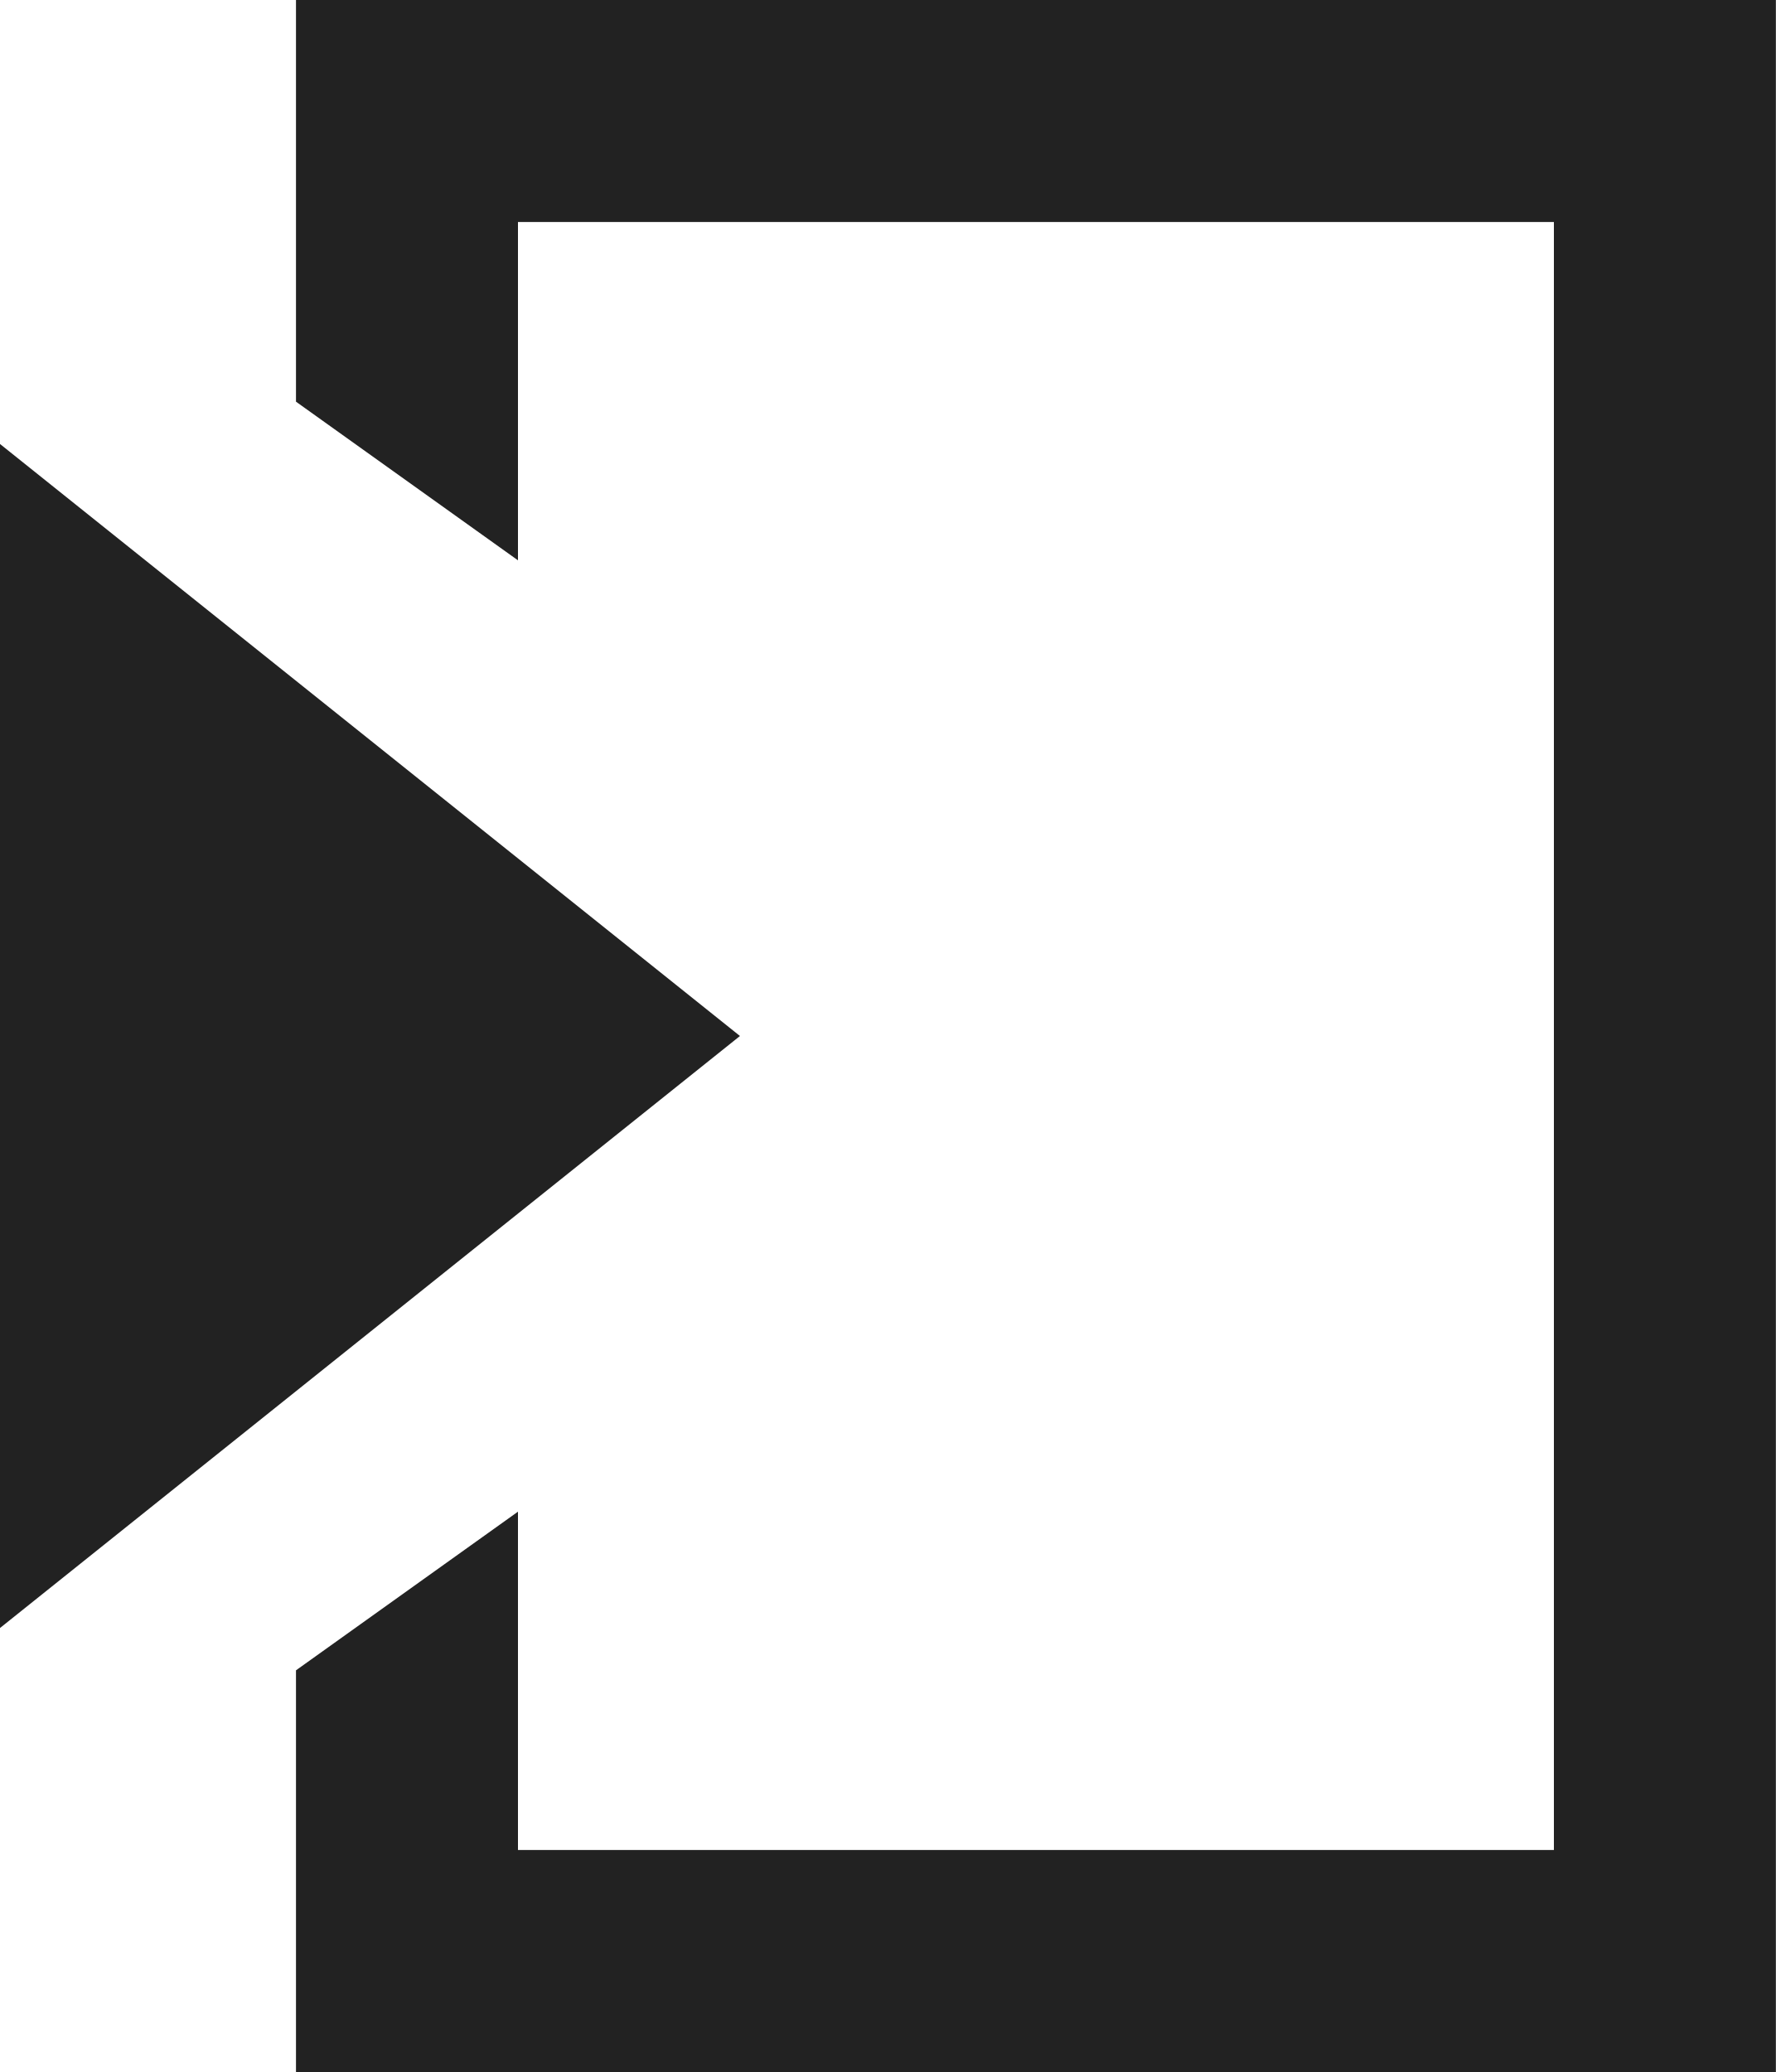
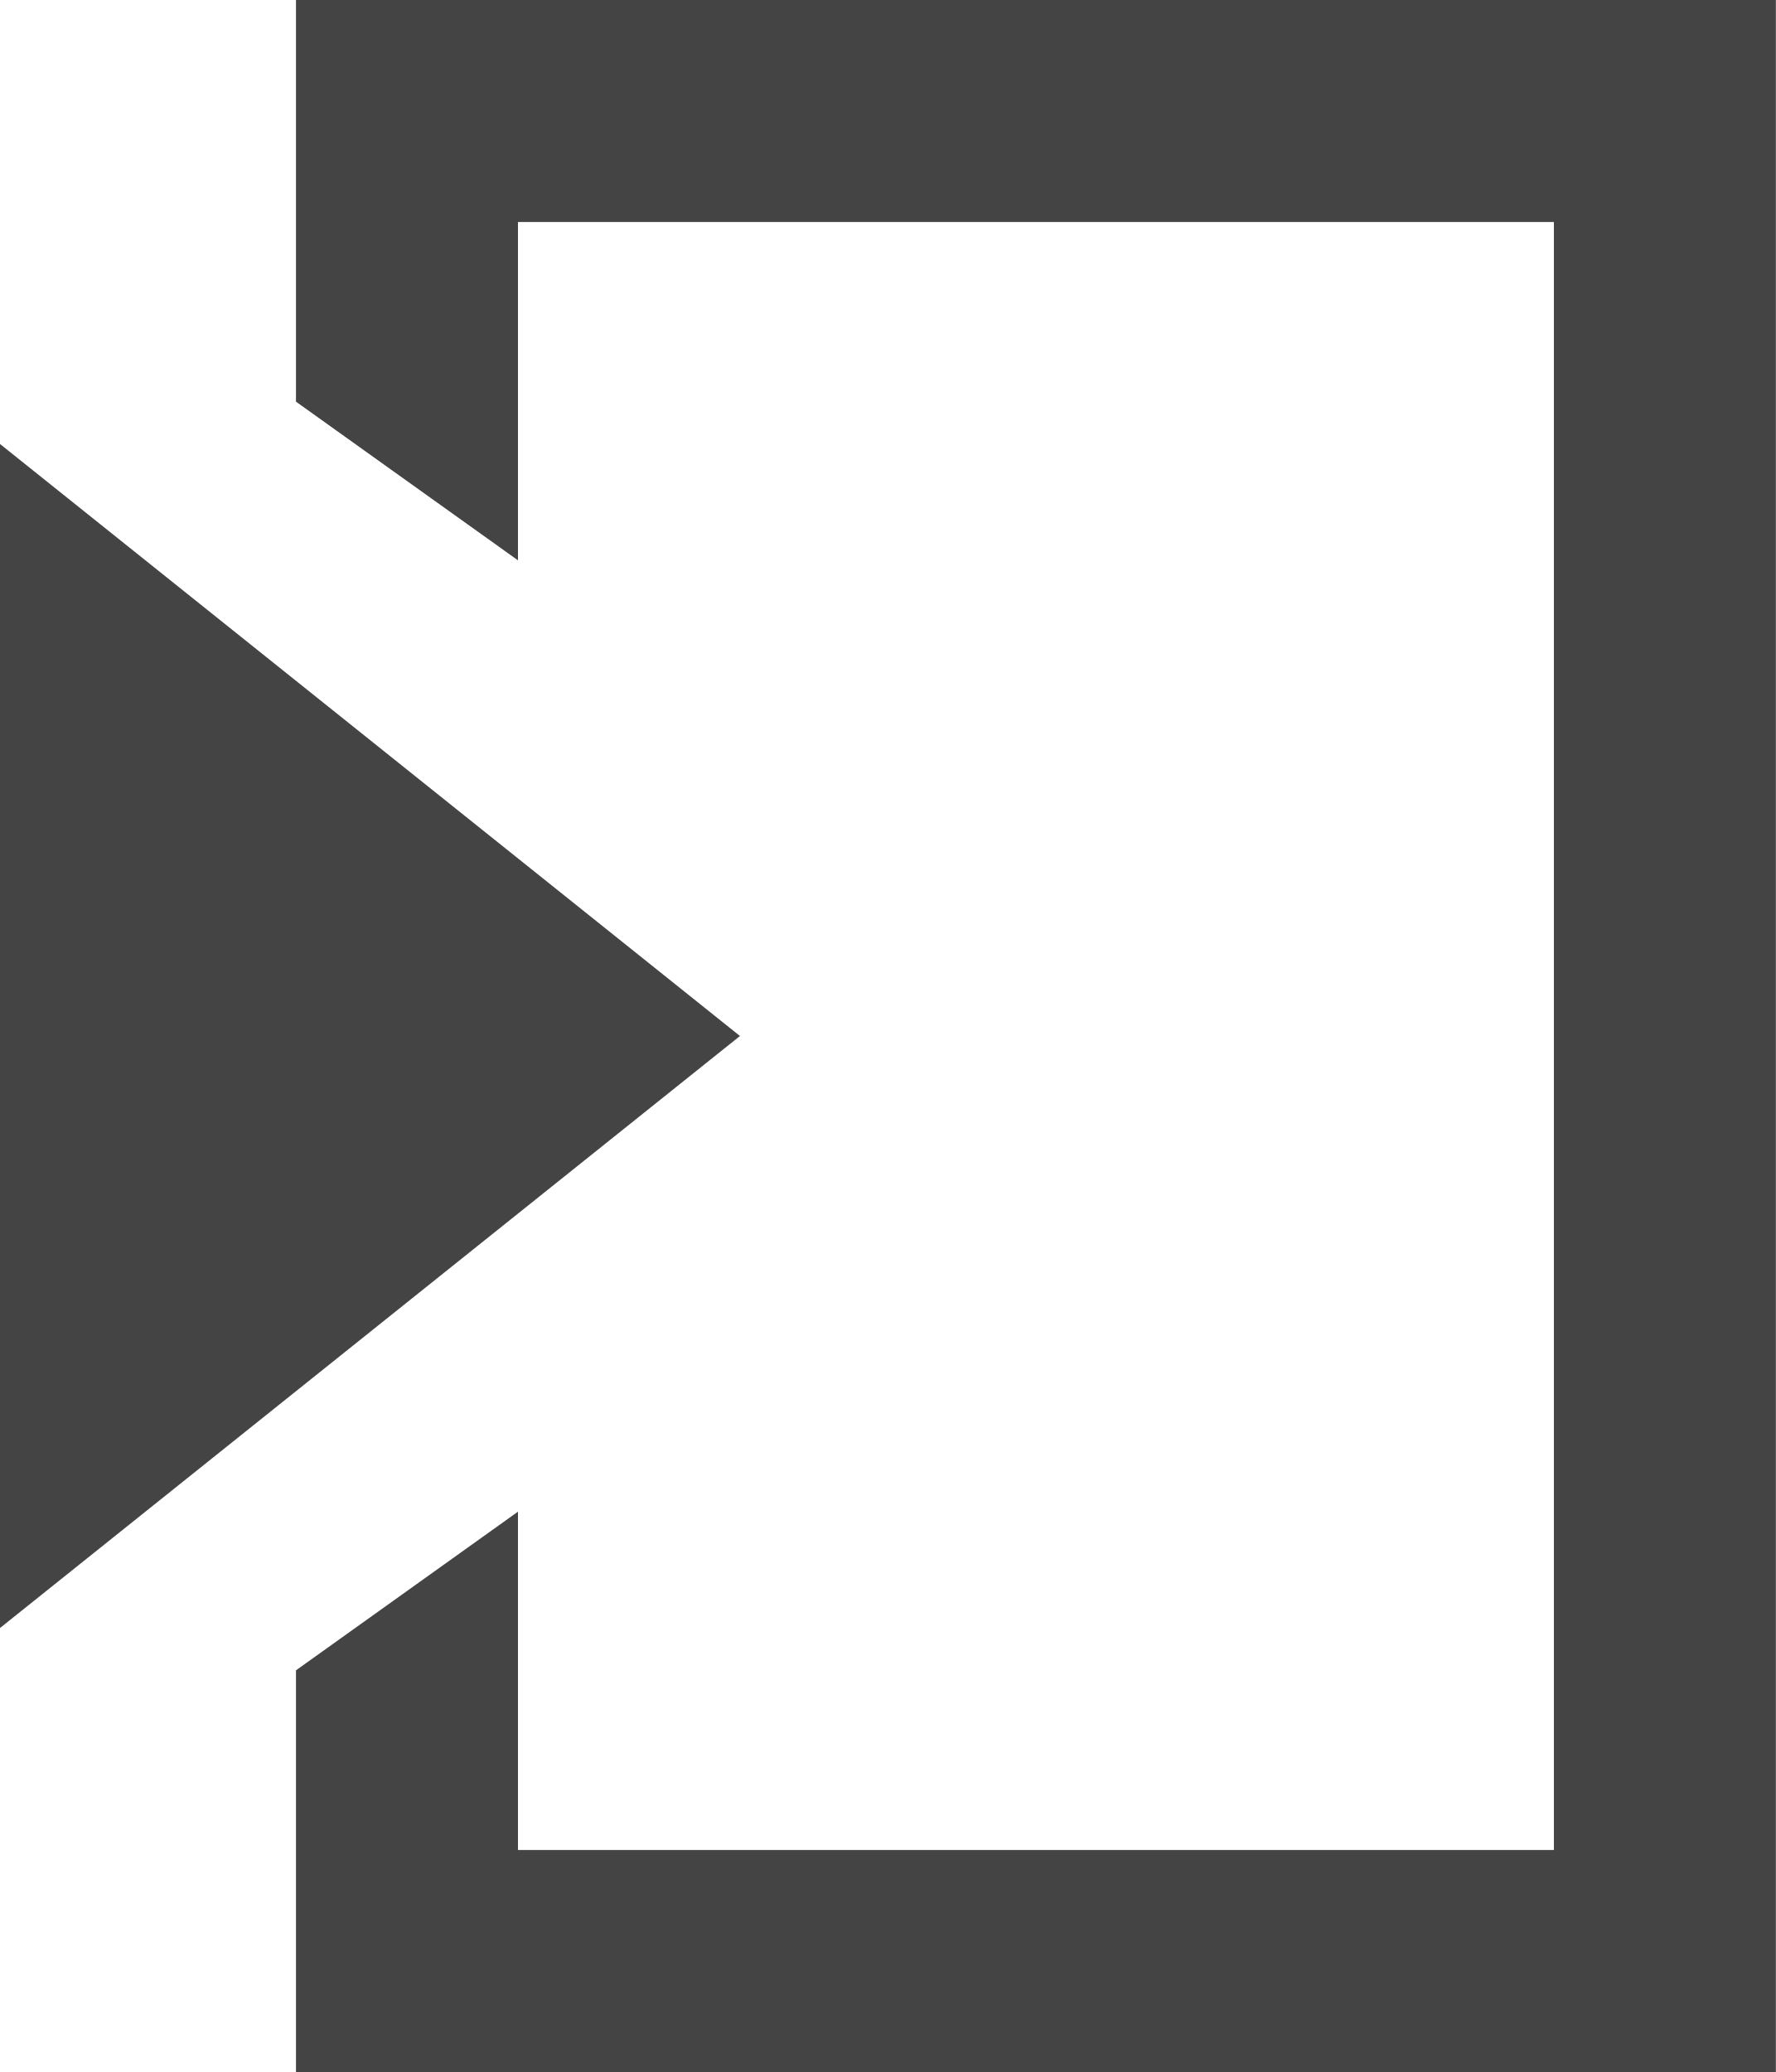
<svg xmlns="http://www.w3.org/2000/svg" width="12px" height="14px" viewBox="0 0 12 14" version="1.1">
  <defs />
  <g id="Page-1" stroke="none" stroke-width="1" fill="none" fill-rule="evenodd">
-     <g id="Logout-Icon" fill="#222222">
+     <g id="Logout-Icon" fill="#444">
      <path d="M2,2.714 L2,0 L12,0 L12,14 L2,14 L2,11.286 L3.5,10.214 L3.5,12.5 L10.5,12.5 L10.5,1.5 L3.5,1.5 L3.5,3.786 L2,2.714 Z" id="Rectangle-92" />
      <path d="M0,11 L0,3 L5,7 L0,11 Z" id="Triangle-2" />
    </g>
  </g>
</svg>
